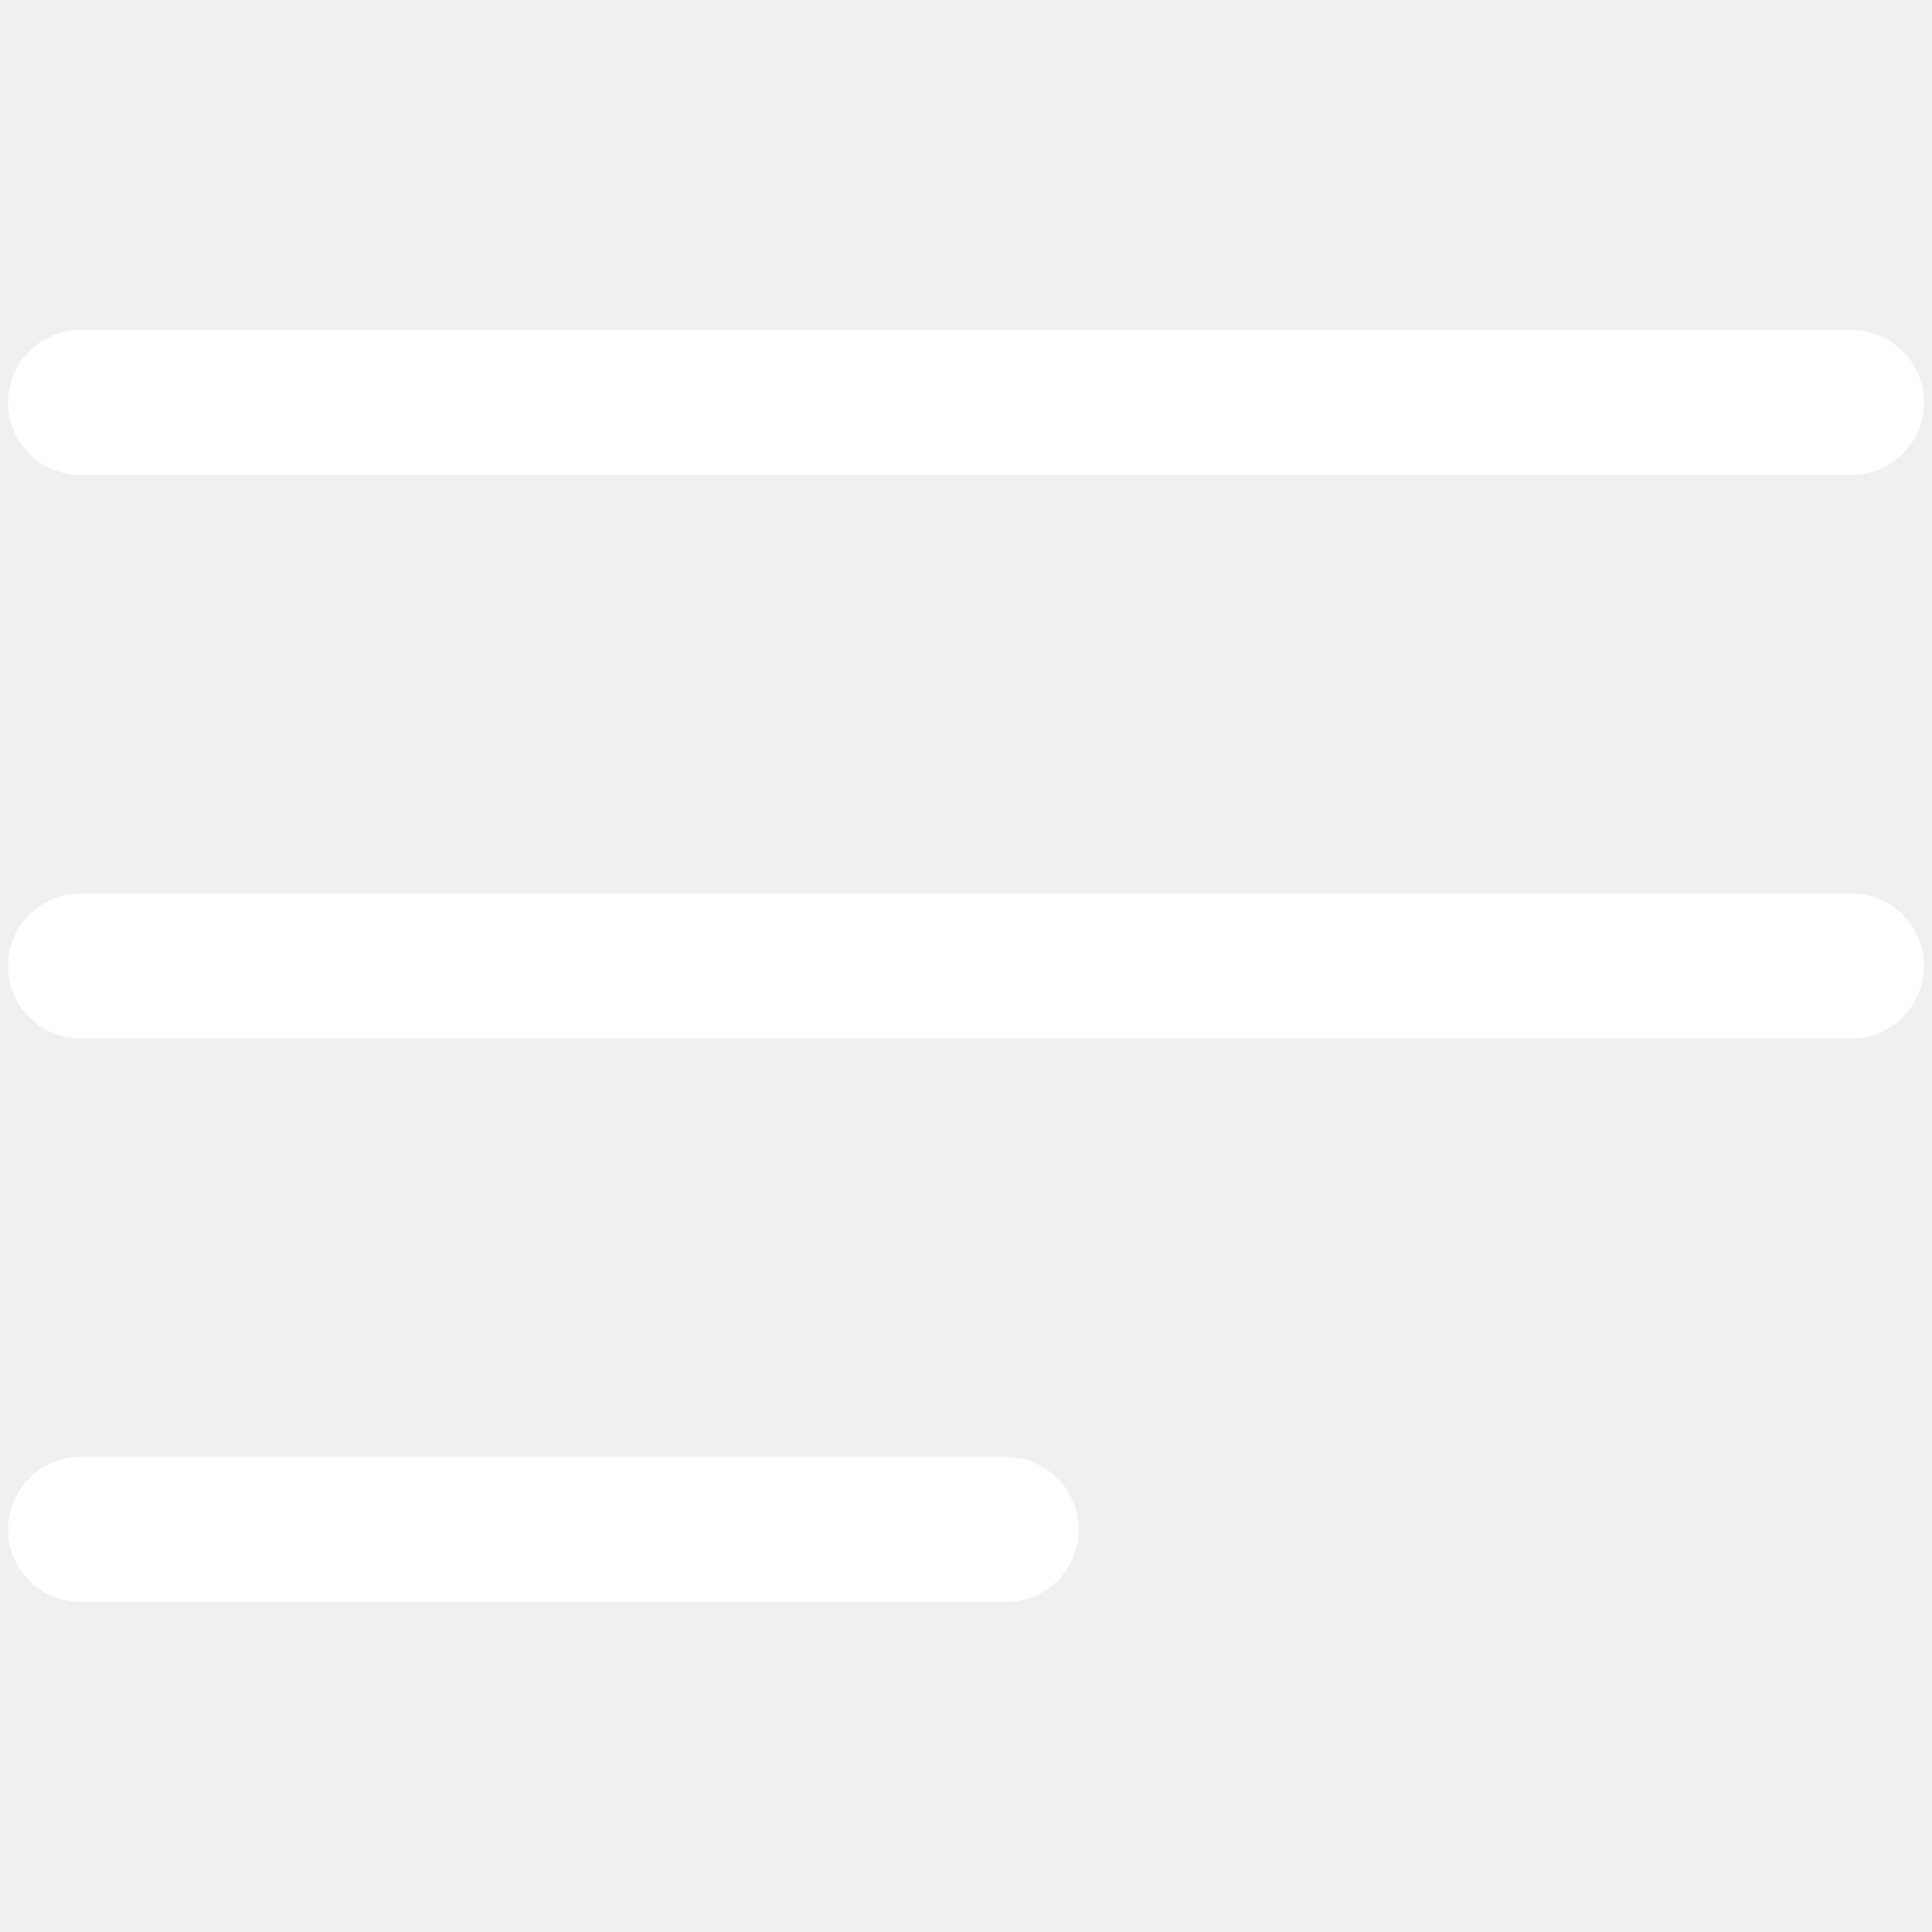
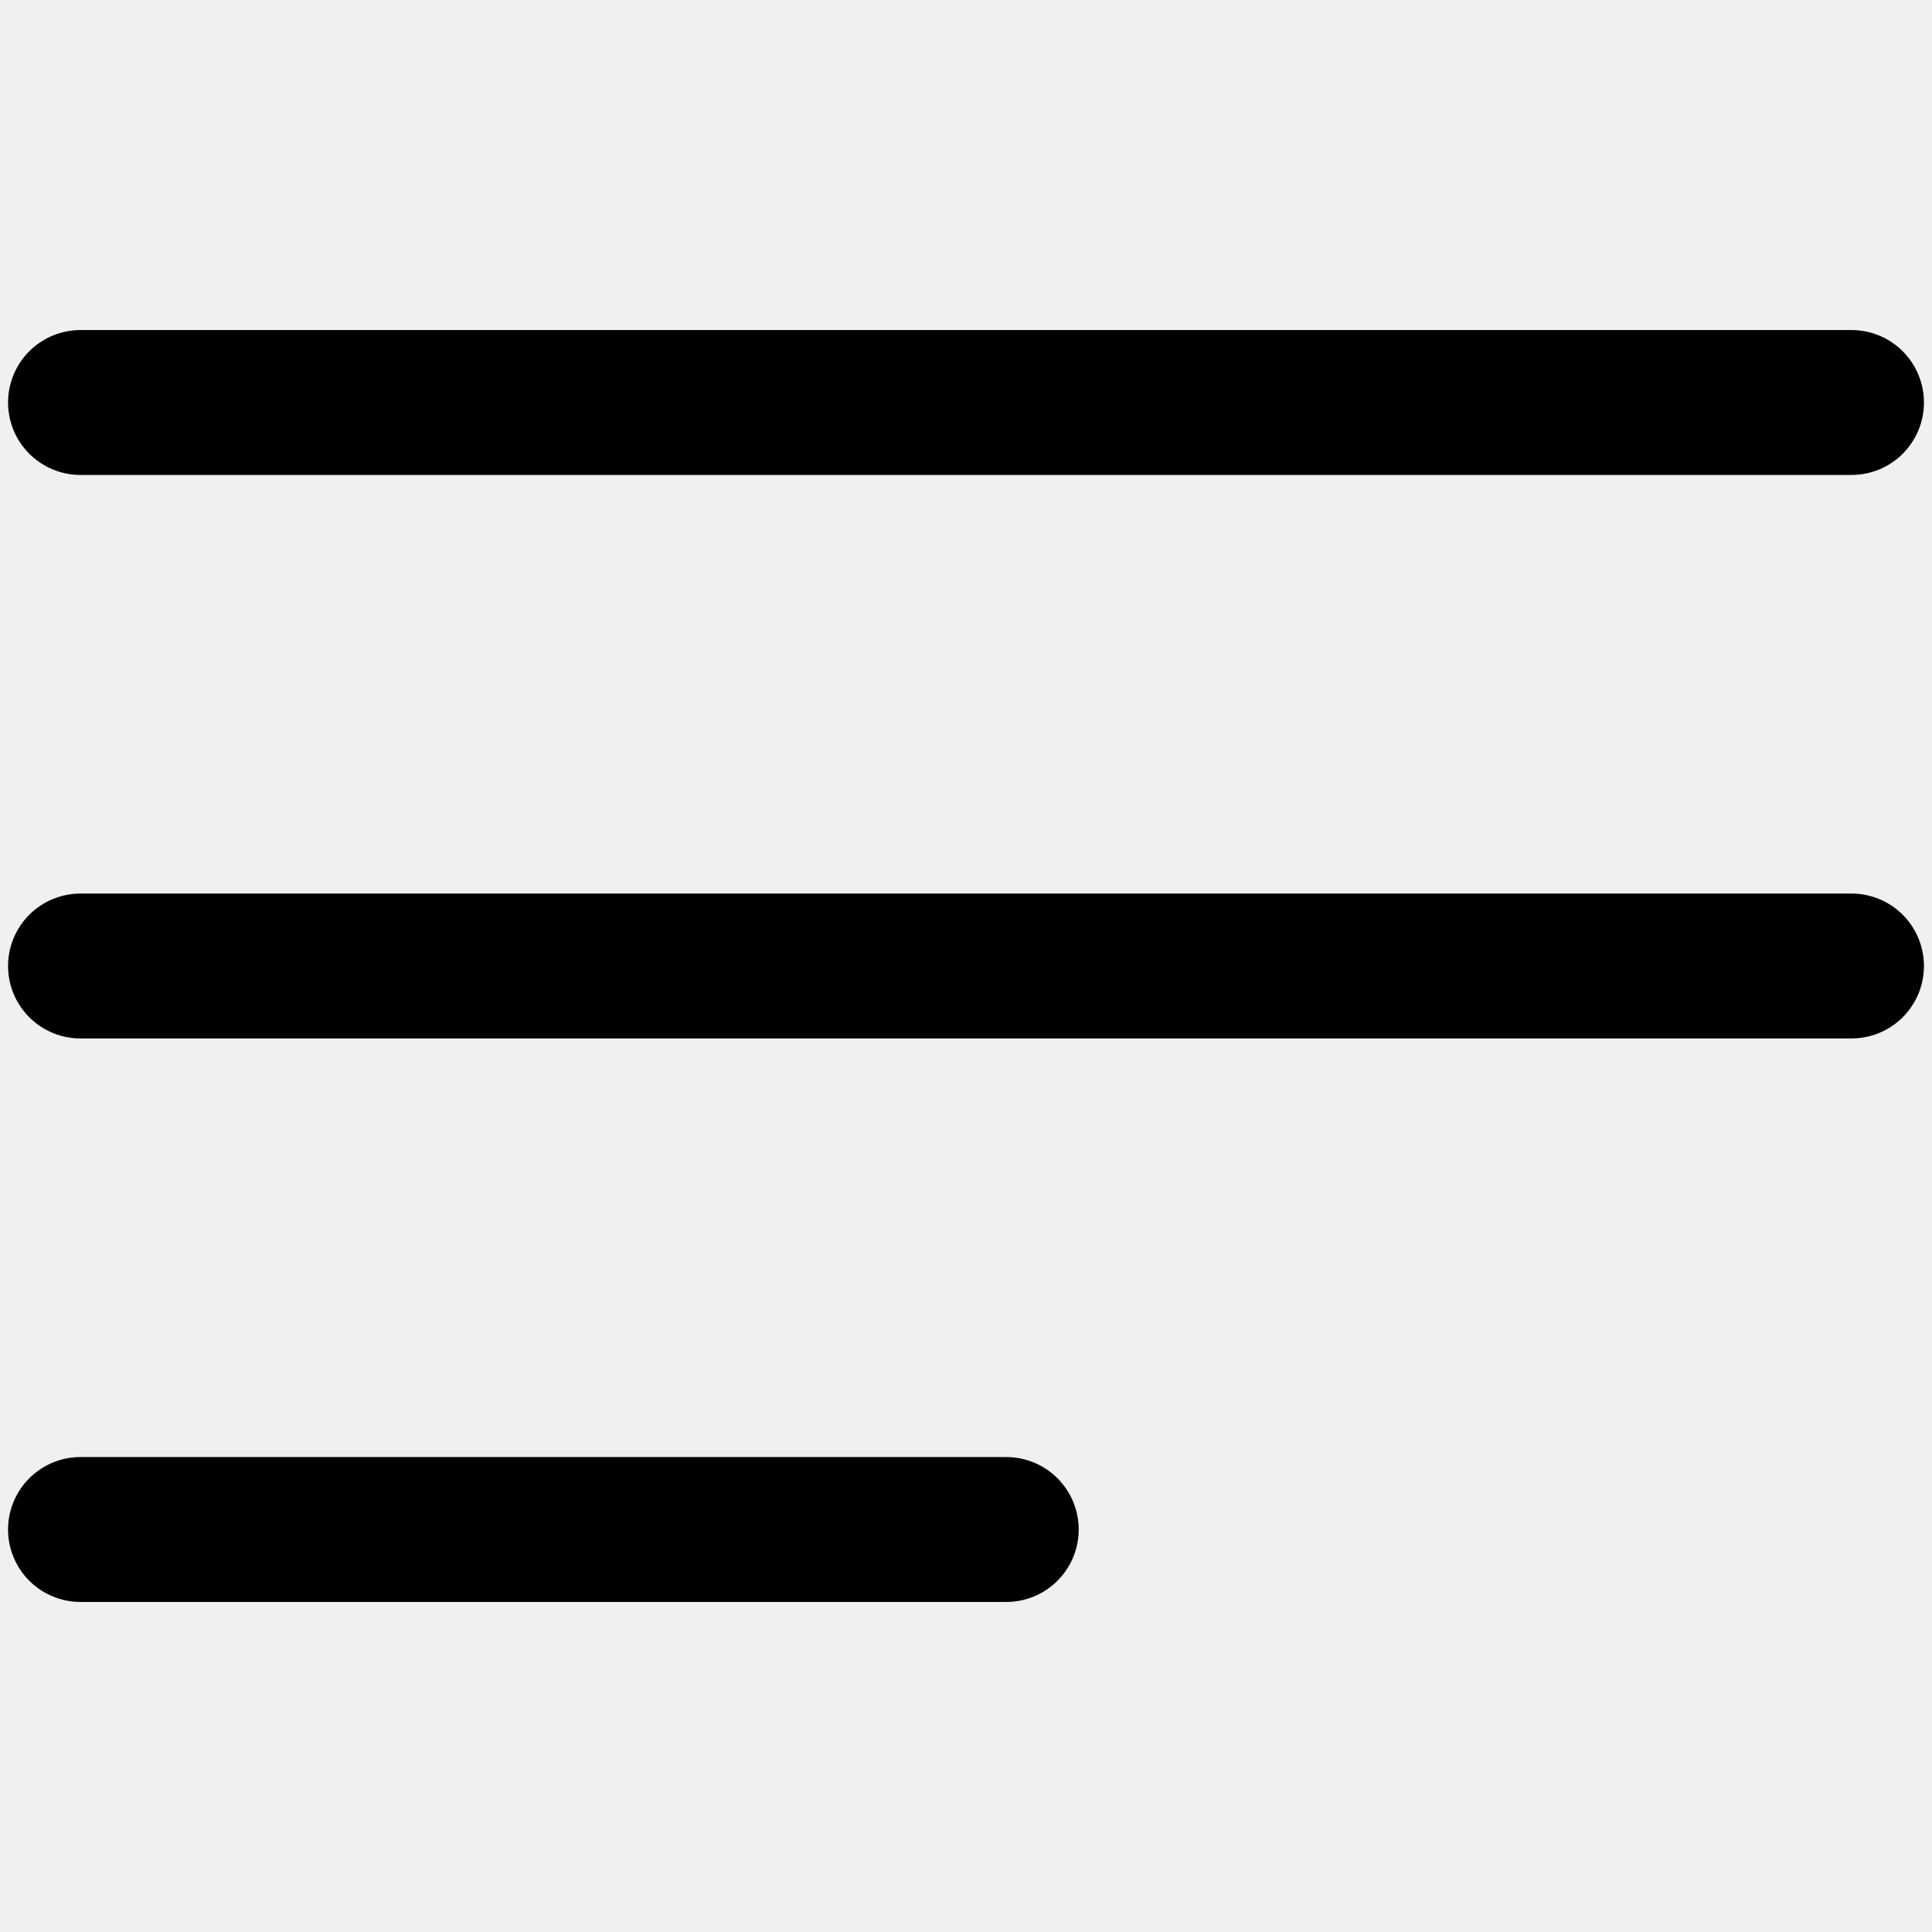
<svg xmlns="http://www.w3.org/2000/svg" width="24" height="24" viewBox="0 0 24 24" fill="none">
-   <path d="M1 19H12.5M1 12H23M1 5H23" stroke="white" stroke-width="1.8" stroke-linecap="round" />
+   <path d="M1 19H12.5M1 12H23M1 5H23" stroke="currentColor" stroke-width="1.8" stroke-linecap="round" />
</svg>
